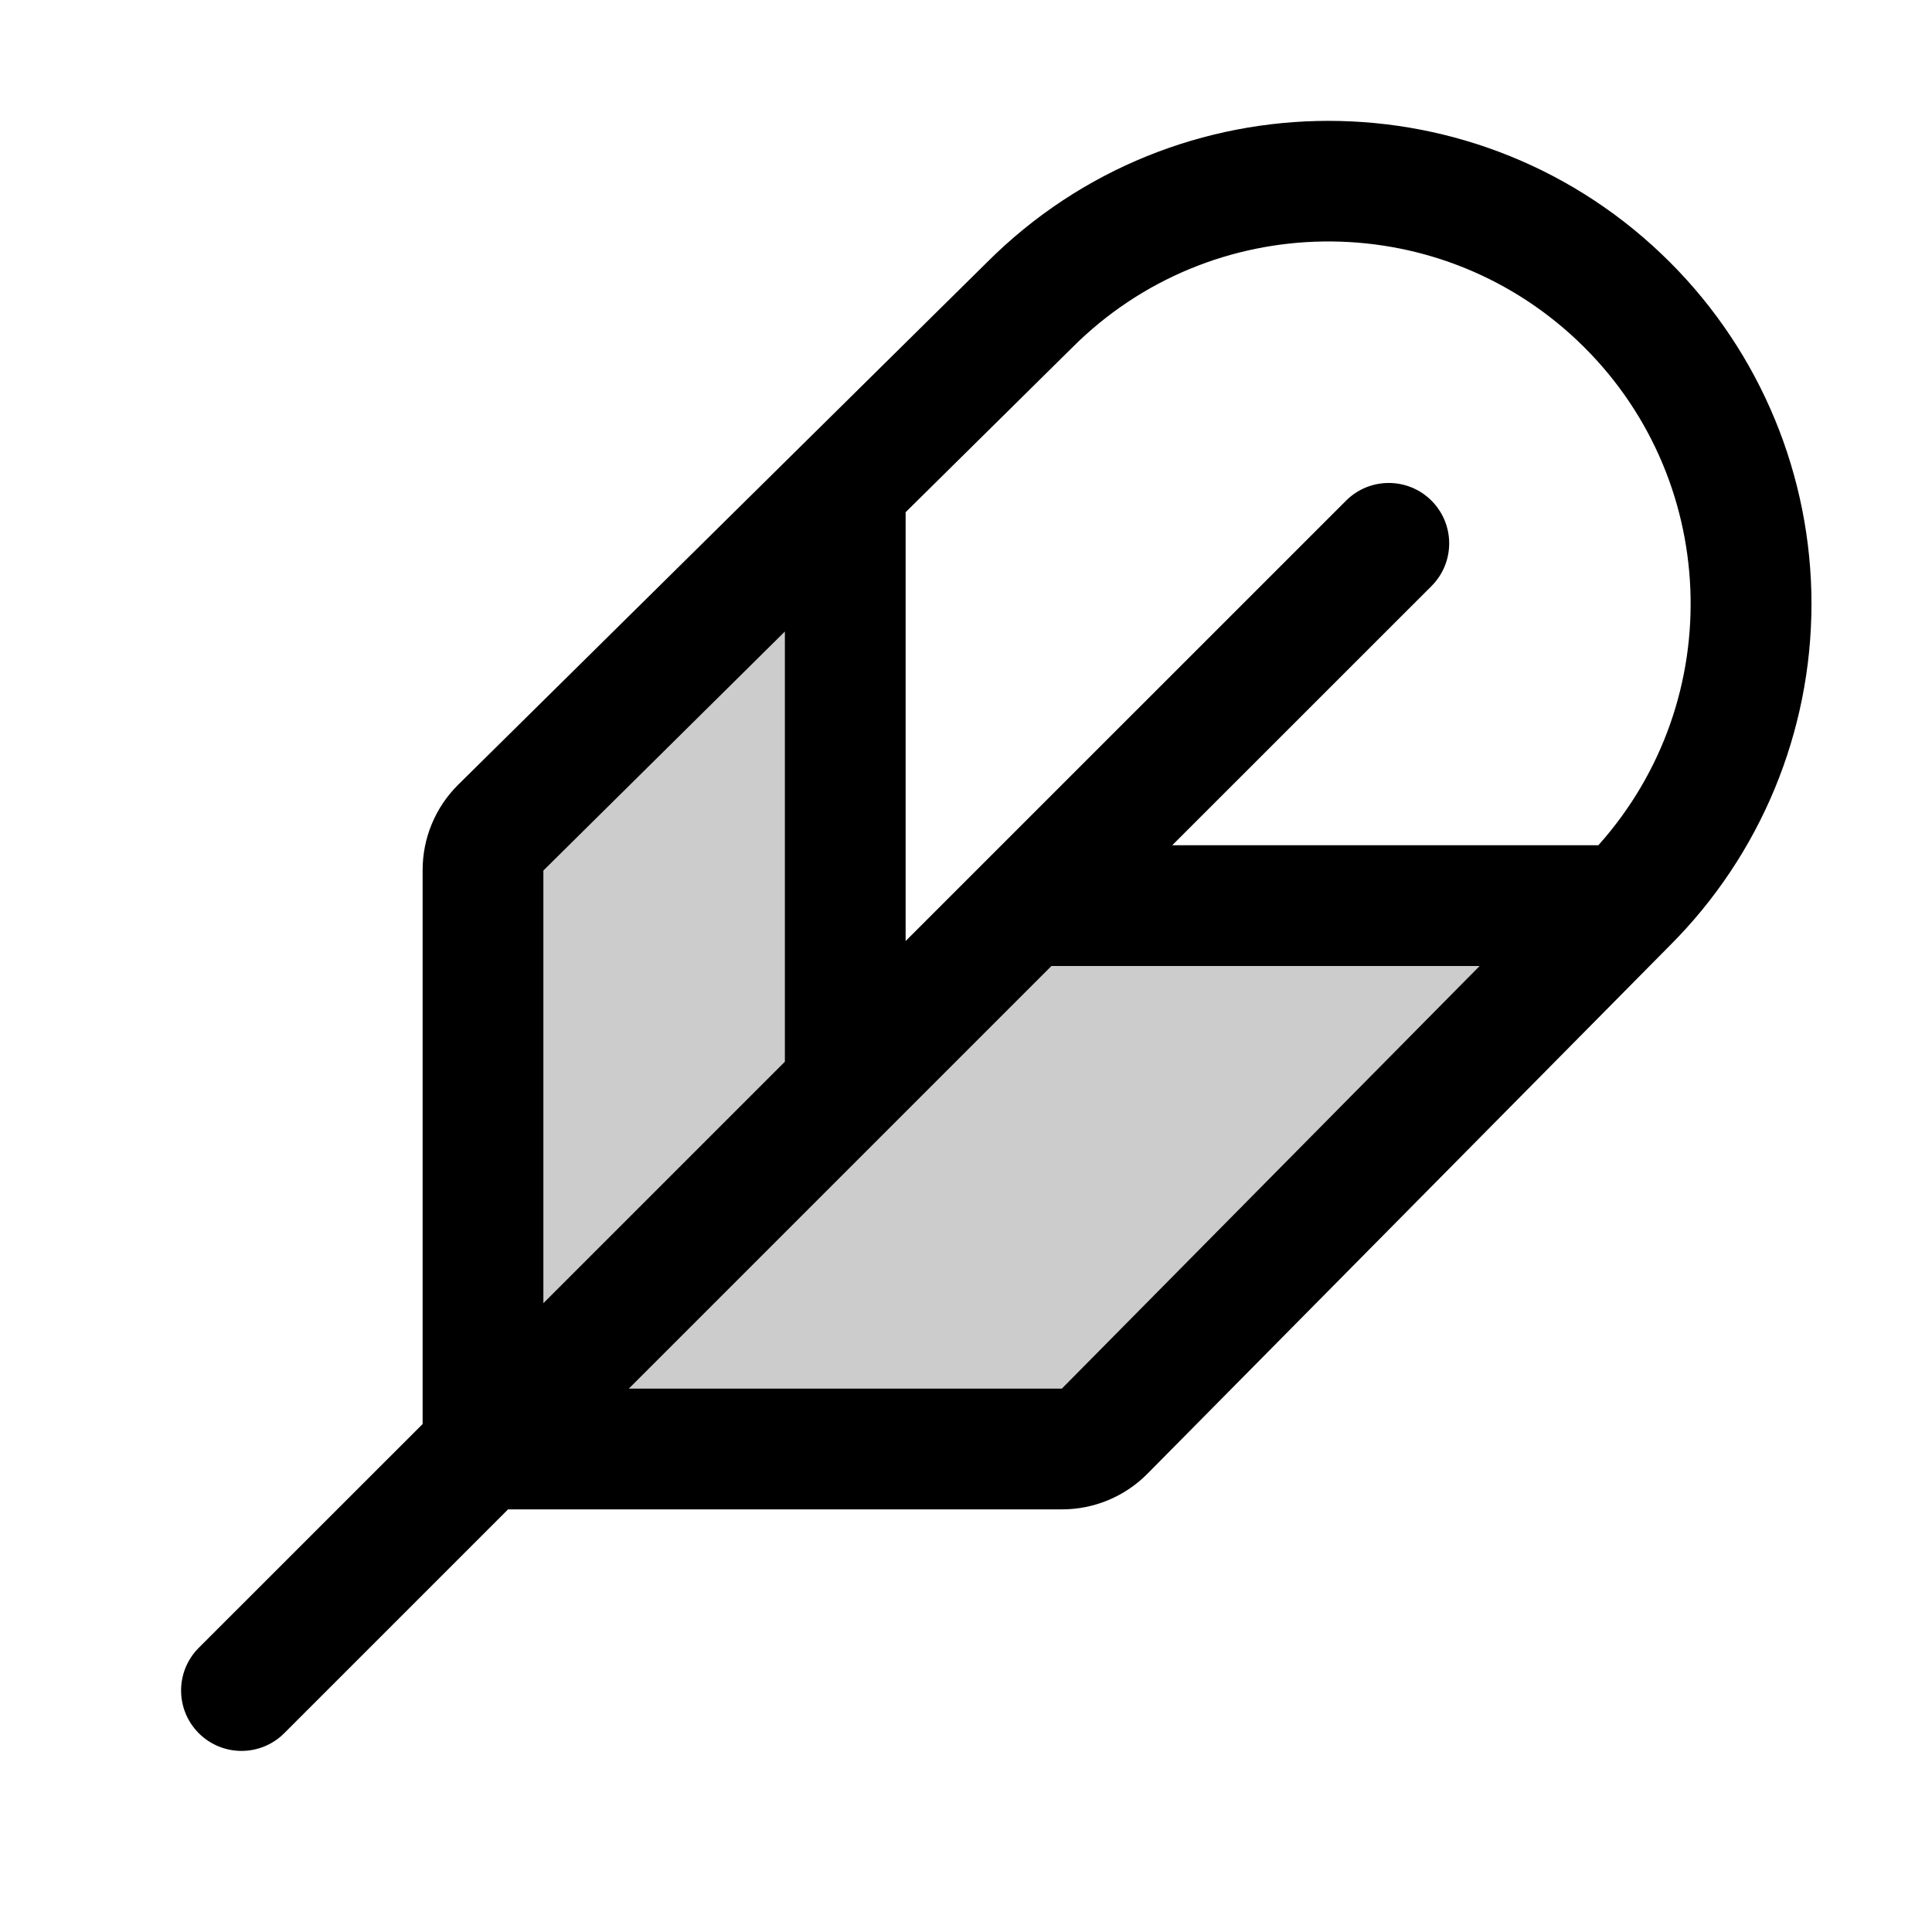
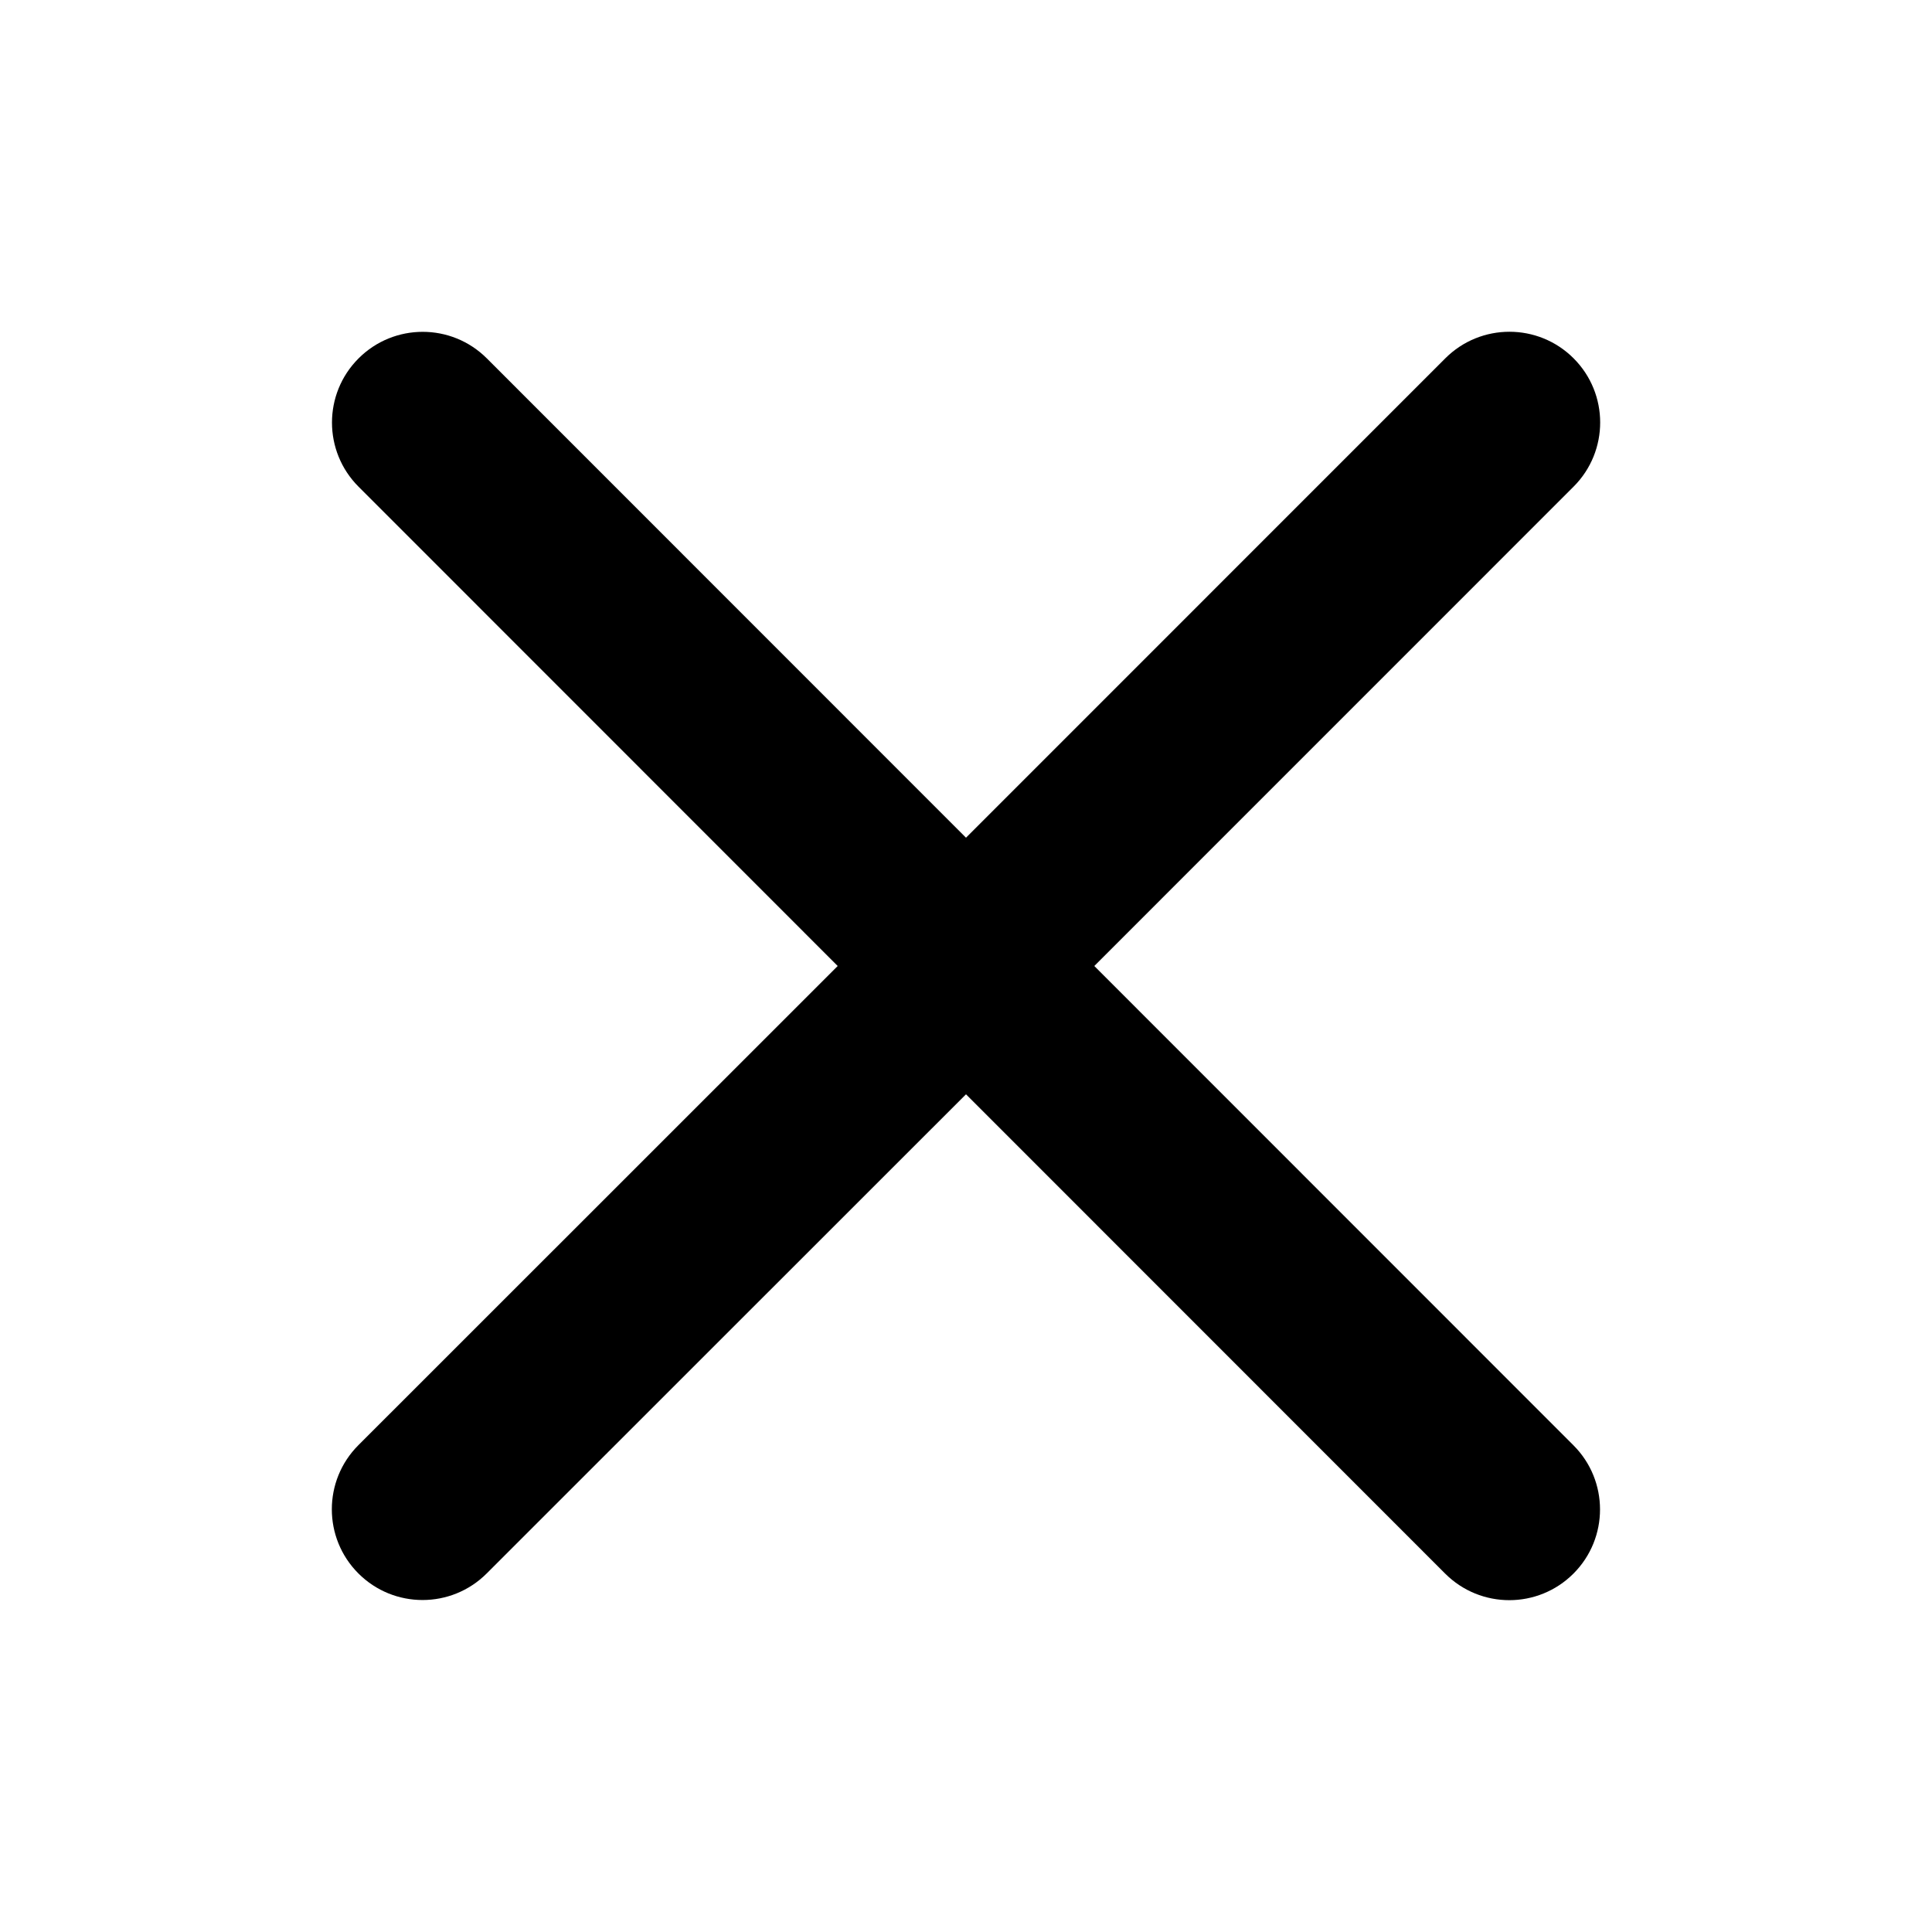
- <svg xmlns="http://www.w3.org/2000/svg" stroke="currentColor" fill="currentColor" stroke-width="0" viewBox="0 0 256 256" height="1em" width="1em">
-   <path d="M215.8,119.6l-69.26,70.06a8,8,0,0,1-5.65,2.34H64.2V115.31a8,8,0,0,1,2.34-5.65L112.2,64.52V144l24-24Z" opacity="0.2" />
-   <path d="M221.28,34.75a64,64,0,0,0-90.49,0L60.69,104A15.9,15.9,0,0,0,56,115.31v73.38L26.34,218.34a8,8,0,0,0,11.32,11.32L67.32,200H140.7A15.92,15.92,0,0,0,152,195.32l0,0,69.23-70A64,64,0,0,0,221.28,34.75ZM142.07,46.06A48,48,0,0,1,211.79,112H155.33l34.35-34.34a8,8,0,0,0-11.32-11.32L120,124.69V67.87ZM72,115.35l32-31.67v57l-32,32ZM140.7,184H83.32l56-56h56.74Z" />
+ <svg xmlns="http://www.w3.org/2000/svg" stroke="currentColor" fill="currentColor" stroke-width="0" viewBox="0 0 256 256" class="h-5 w-5" height="1em" width="1em">
+   <path d="M208.49,191.51a12,12,0,0,1-17,17L128,145,64.49,208.49a12,12,0,0,1-17-17L111,128,47.51,64.49a12,12,0,0,1,17-17L128,111l63.51-63.52a12,12,0,0,1,17,17L145,128Z" />
</svg>
